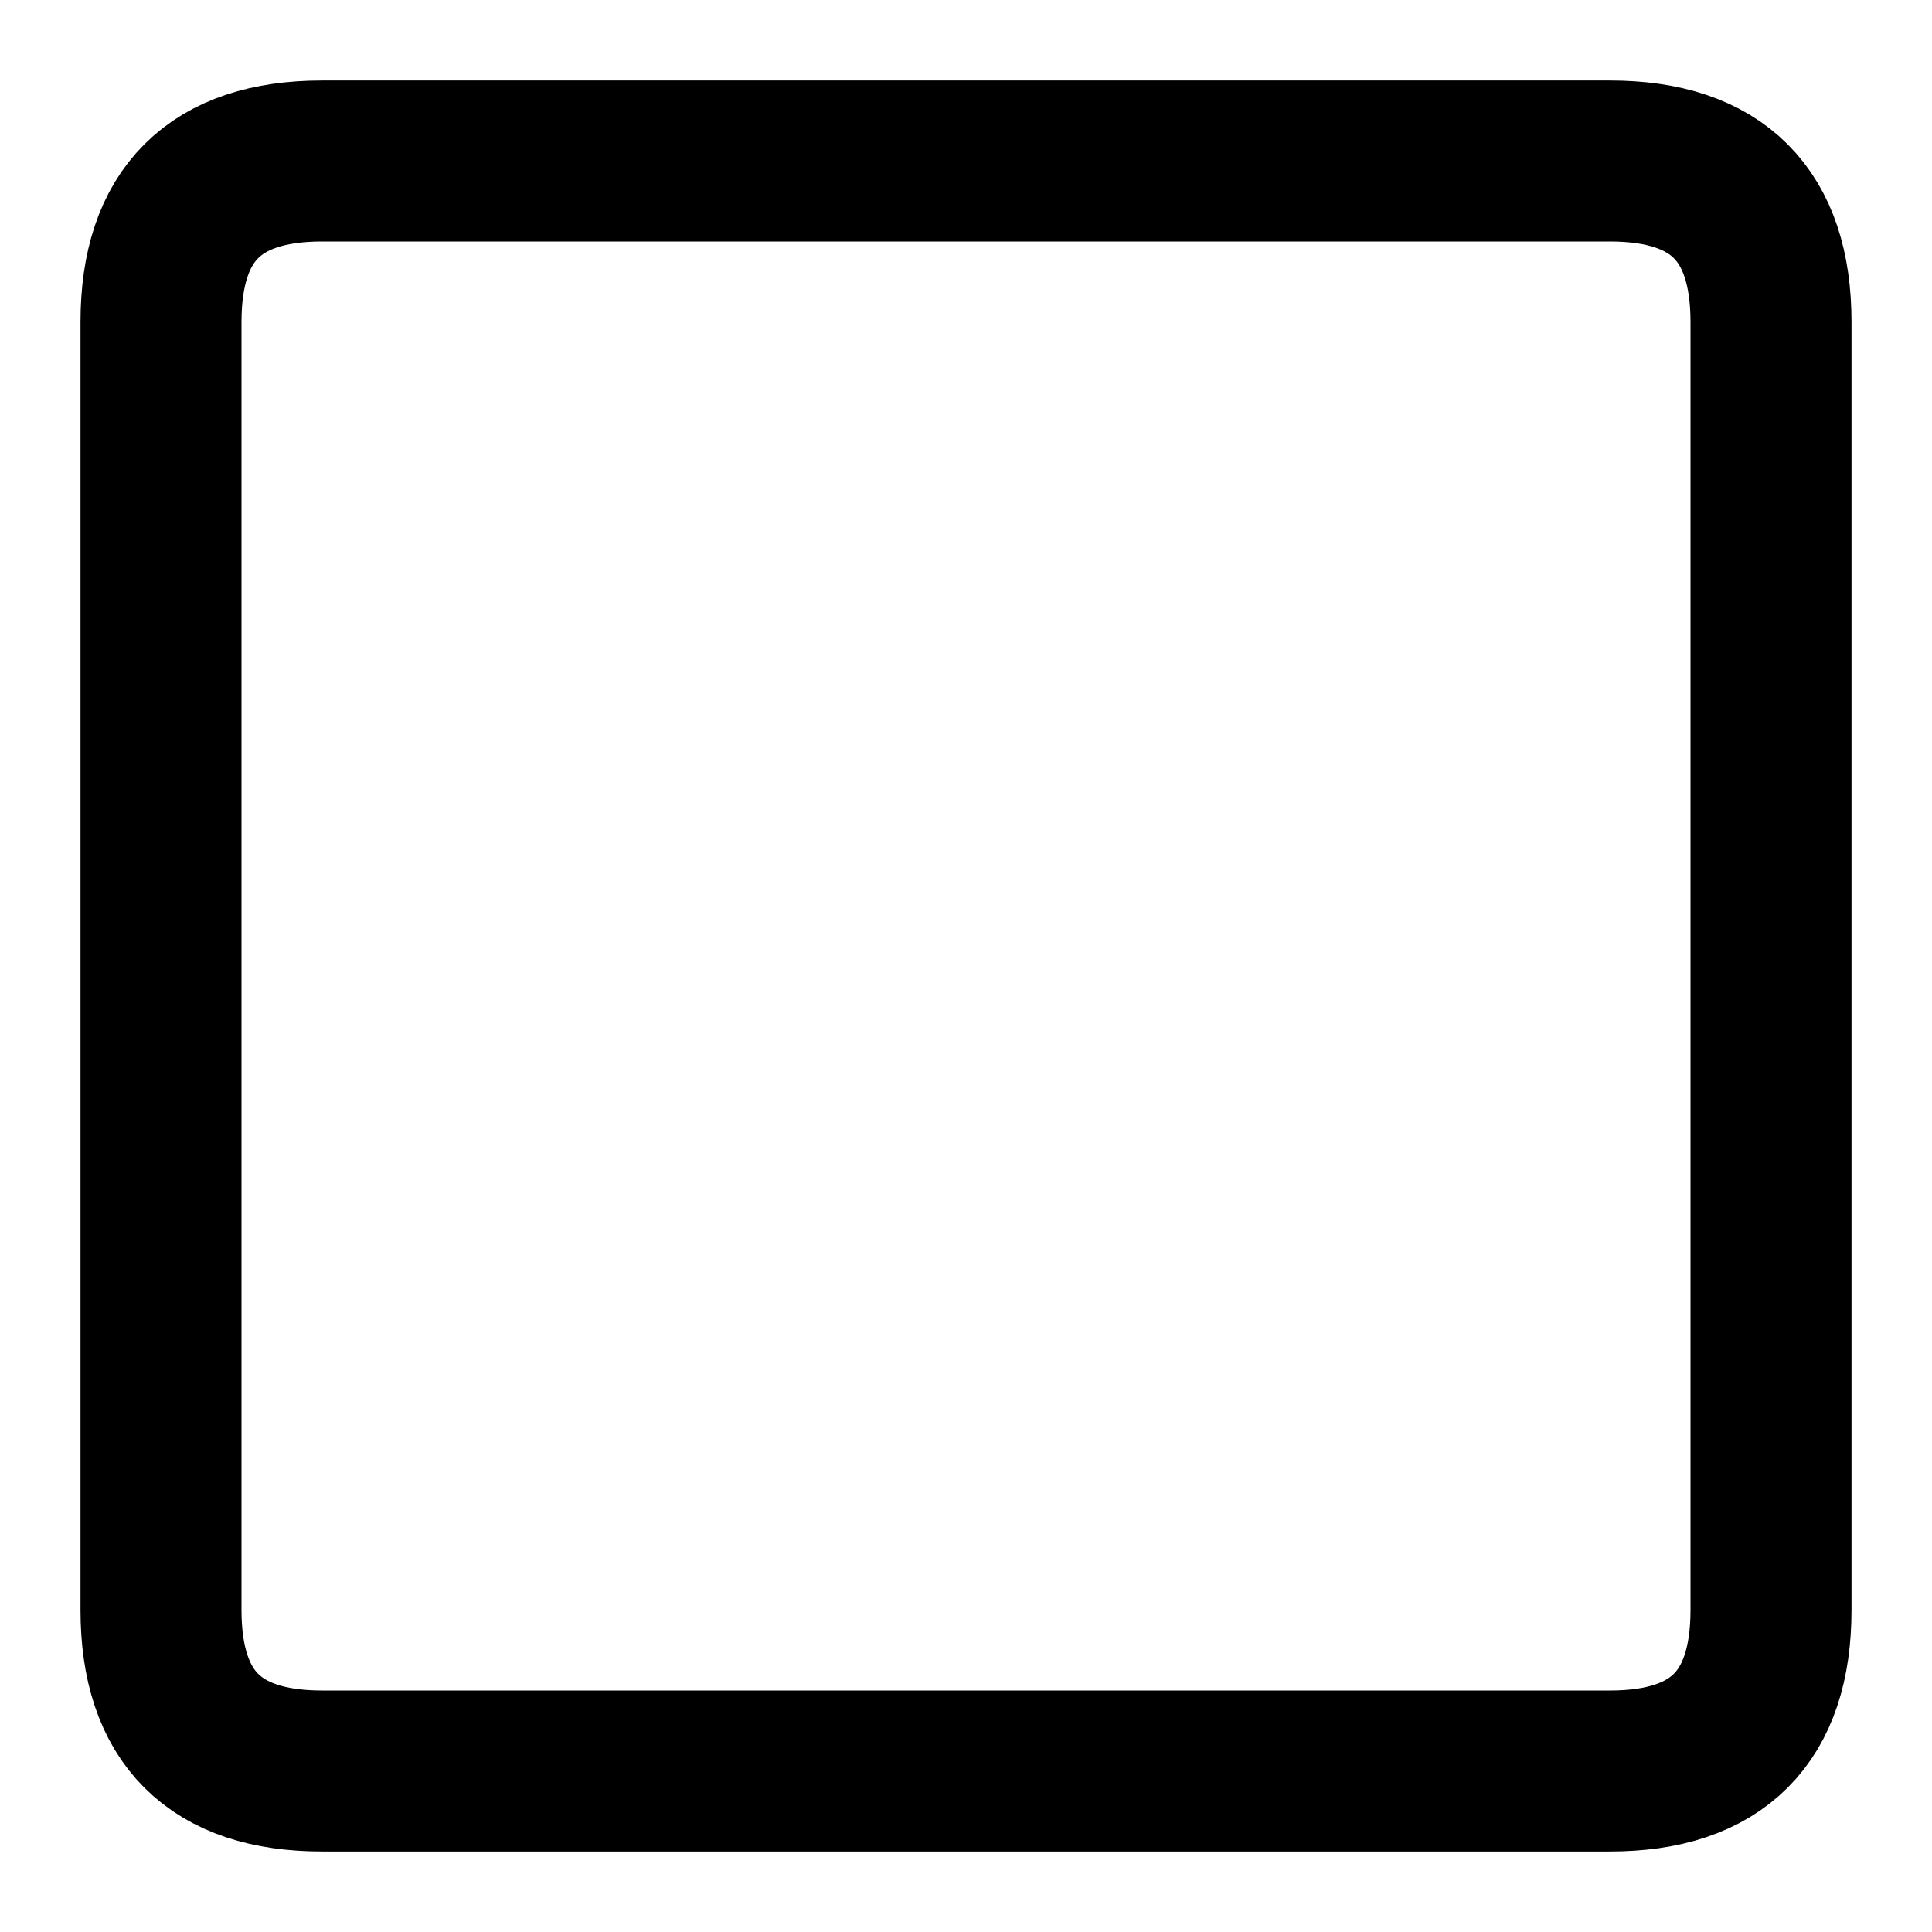
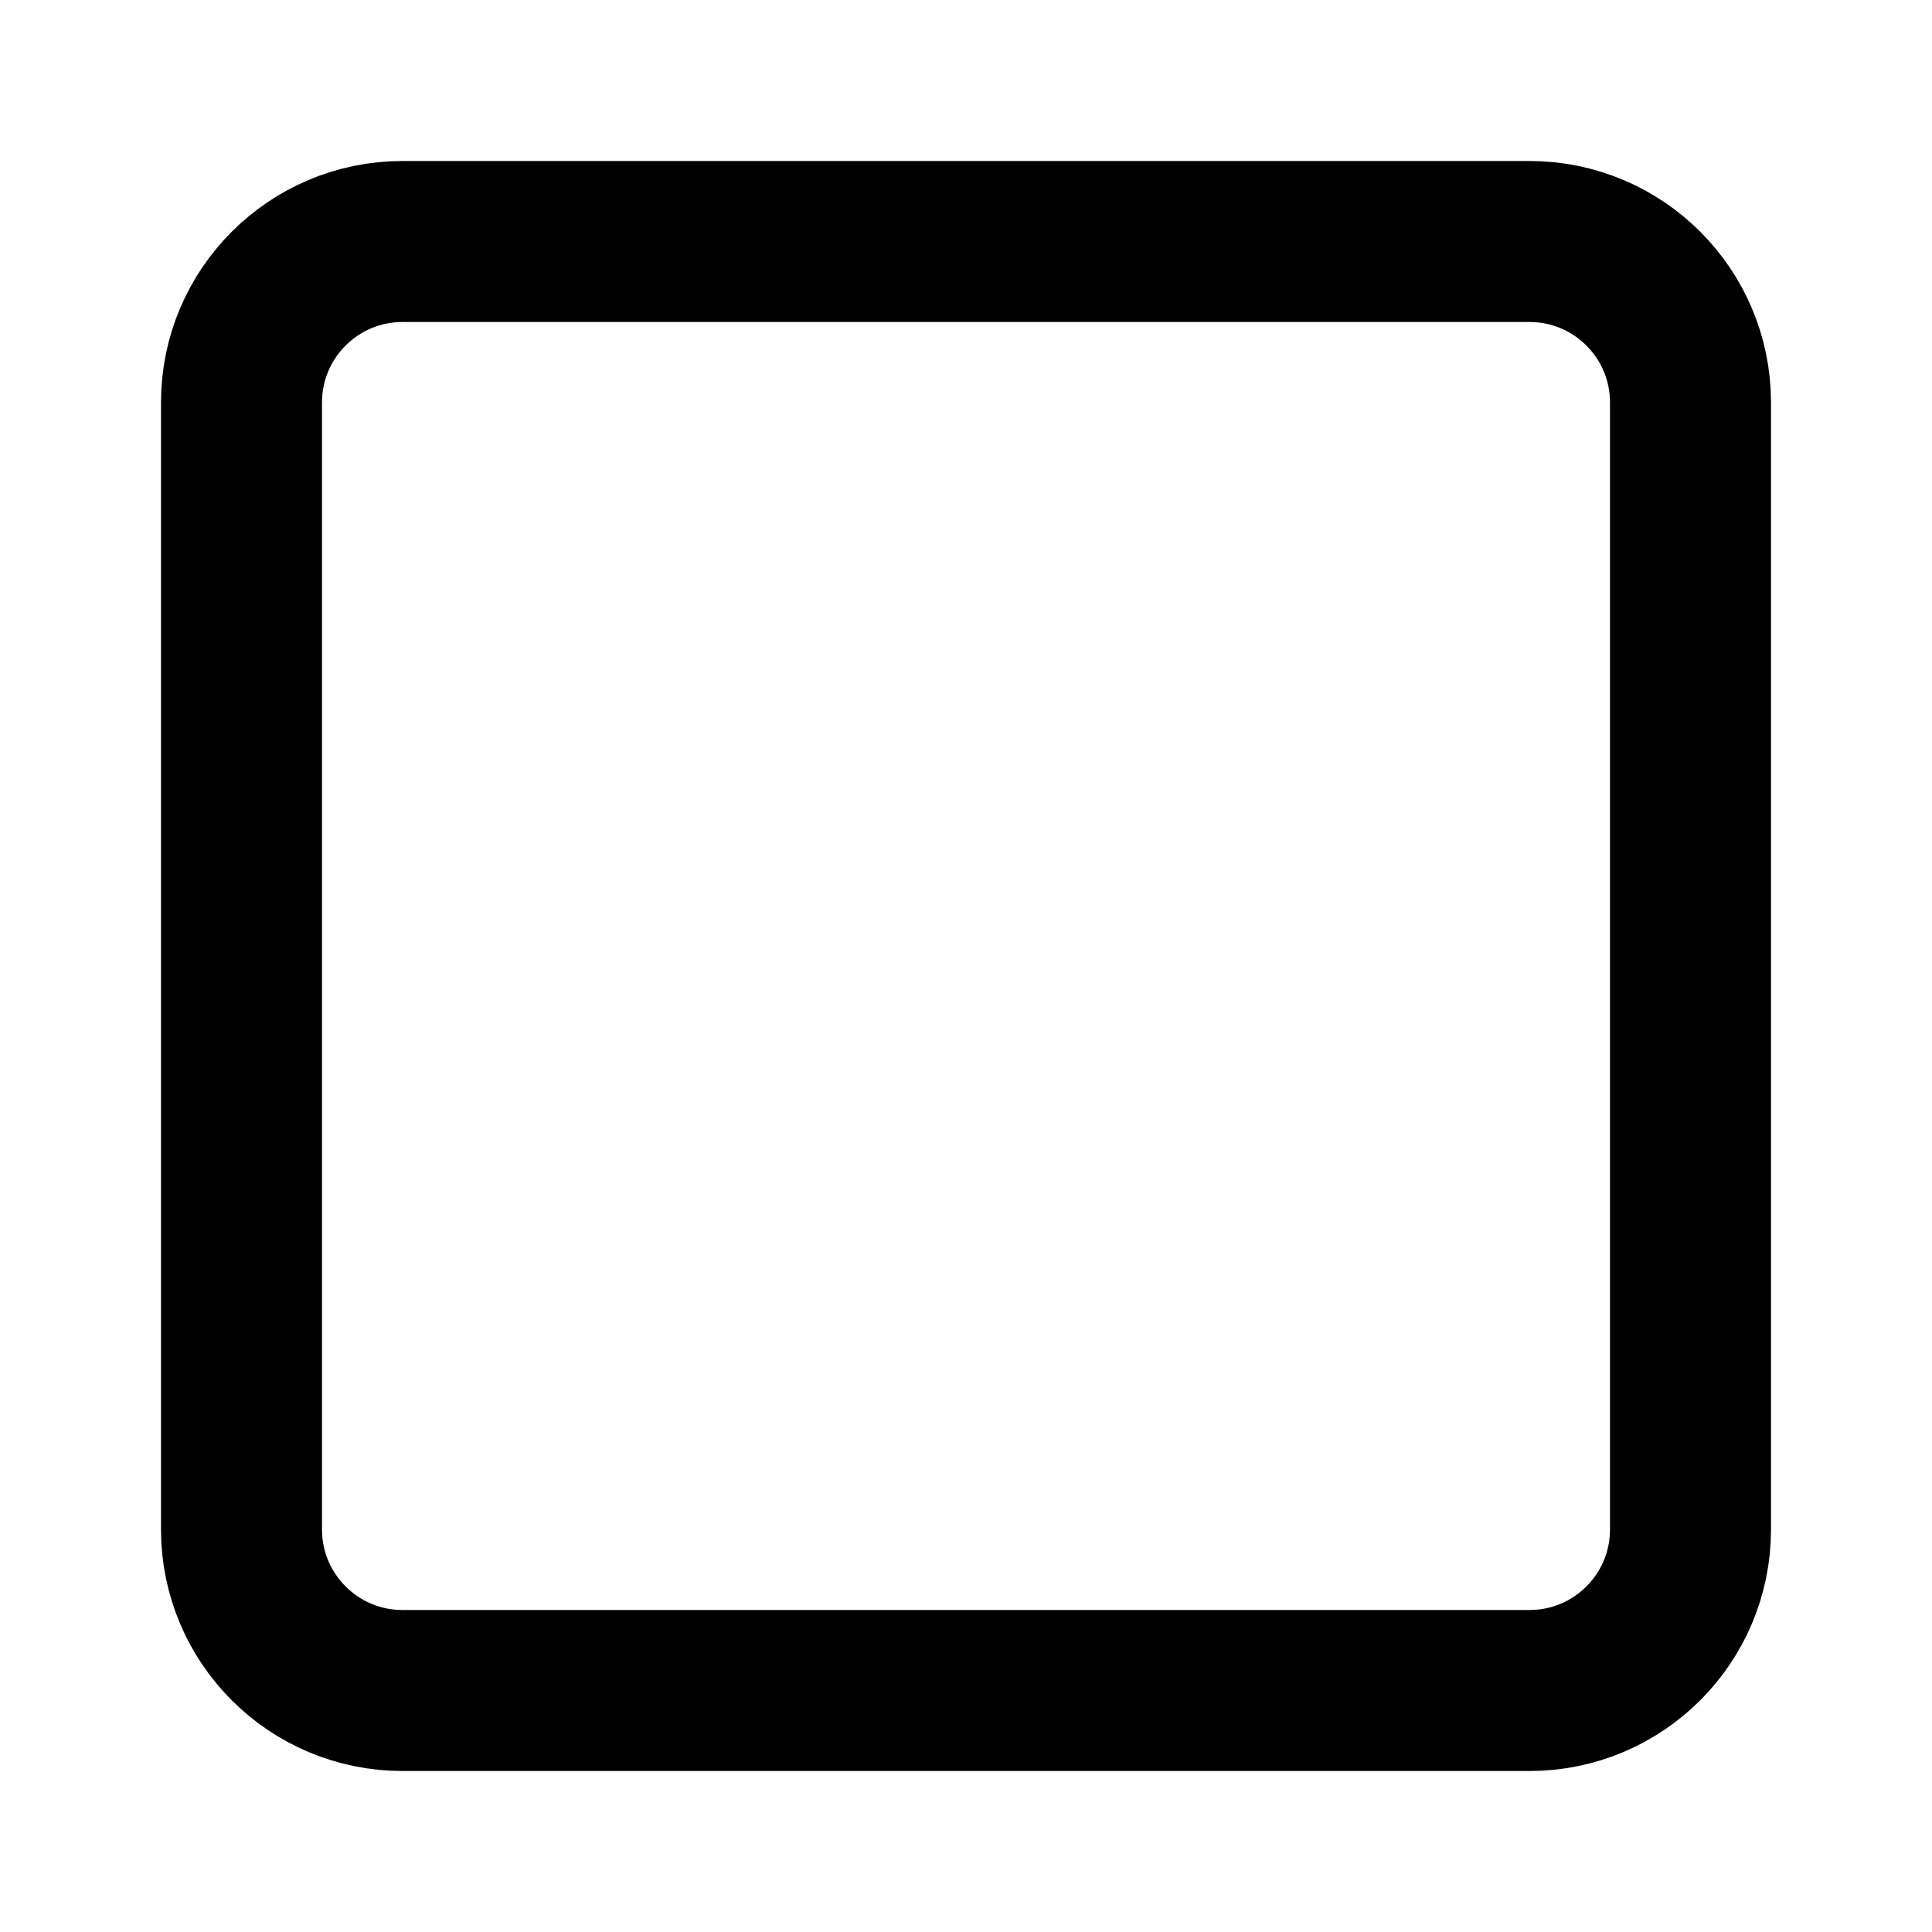
- <svg xmlns="http://www.w3.org/2000/svg" width="24" height="24" viewBox="0 0 24 24" fill="none" stroke="currentColor" stroke-width="2">
-   <path d="M4 2H20Q22 2 22 4V20Q22 22 20 22H4Q2 22 2 20V4Q2 2 4 2Z" stroke-linecap="round" stroke-linejoin="round" />
+ <svg xmlns="http://www.w3.org/2000/svg" width="24" height="24" viewBox="0 0 24 24" stroke-width="2" fill="none">
+   <rect width="18" height="18" x="3" y="3" rx="2" stroke="currentColor" stroke-linecap="round" stroke-linejoin="round" />
</svg>
